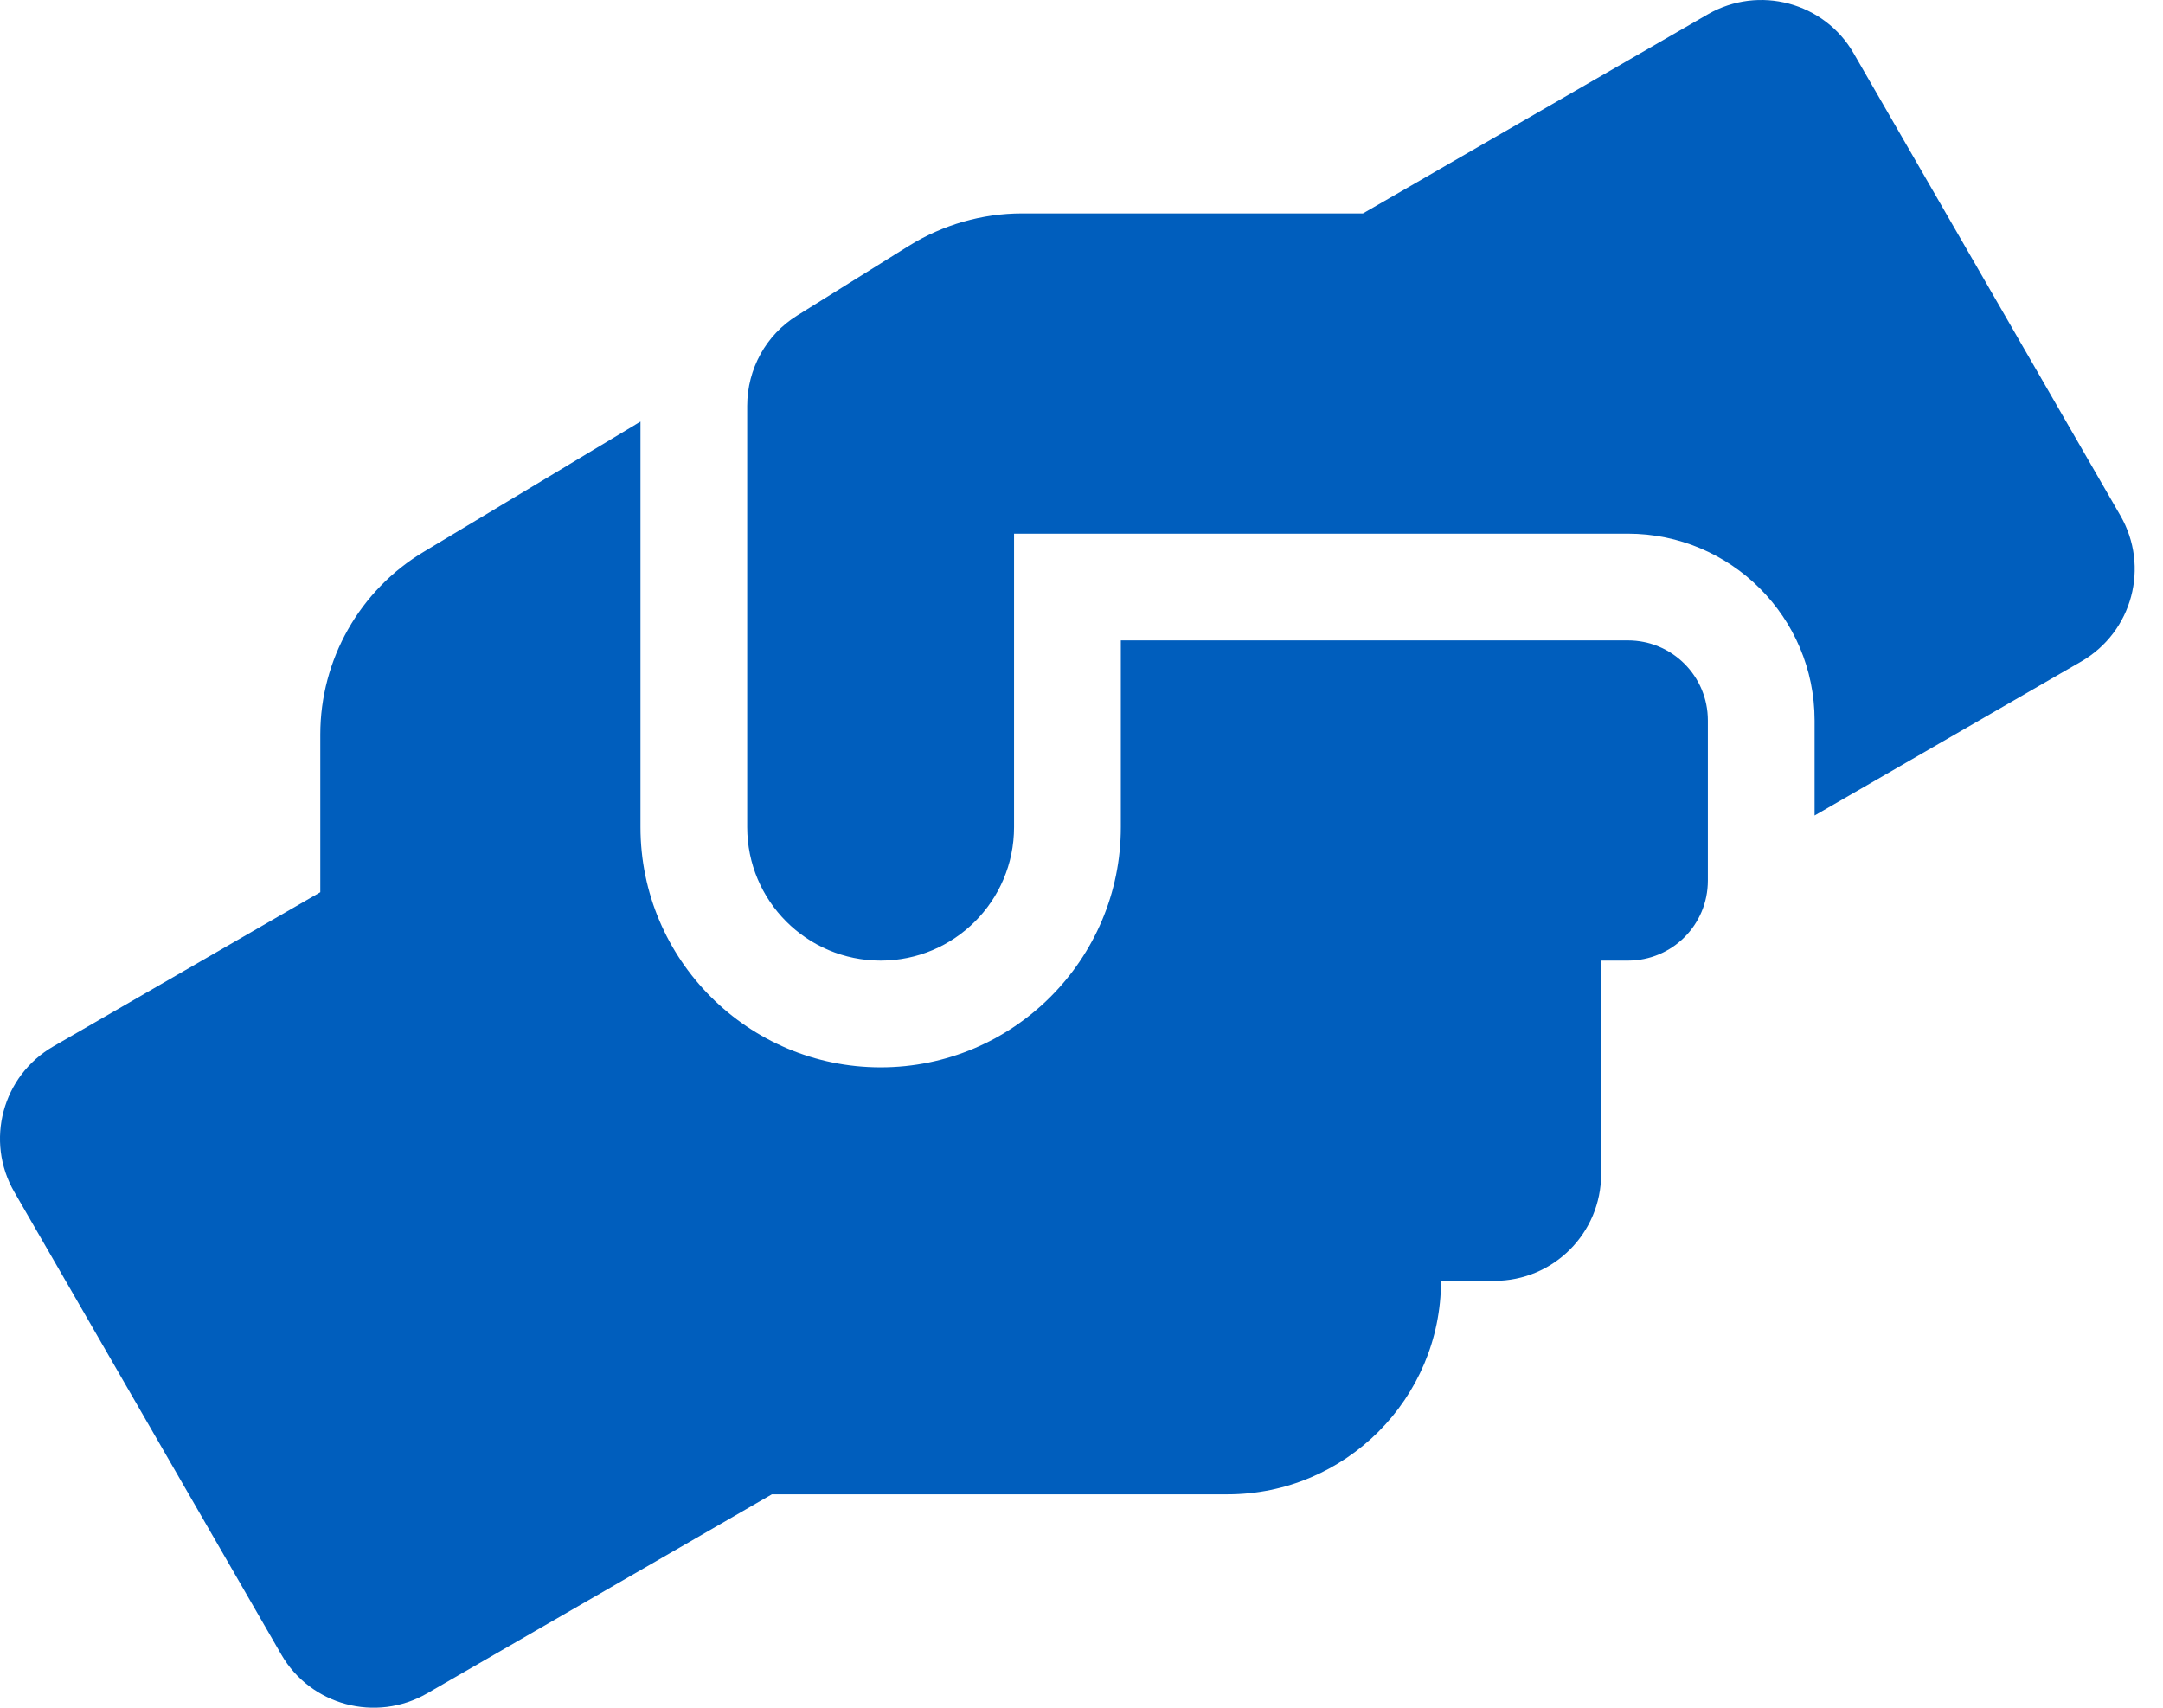
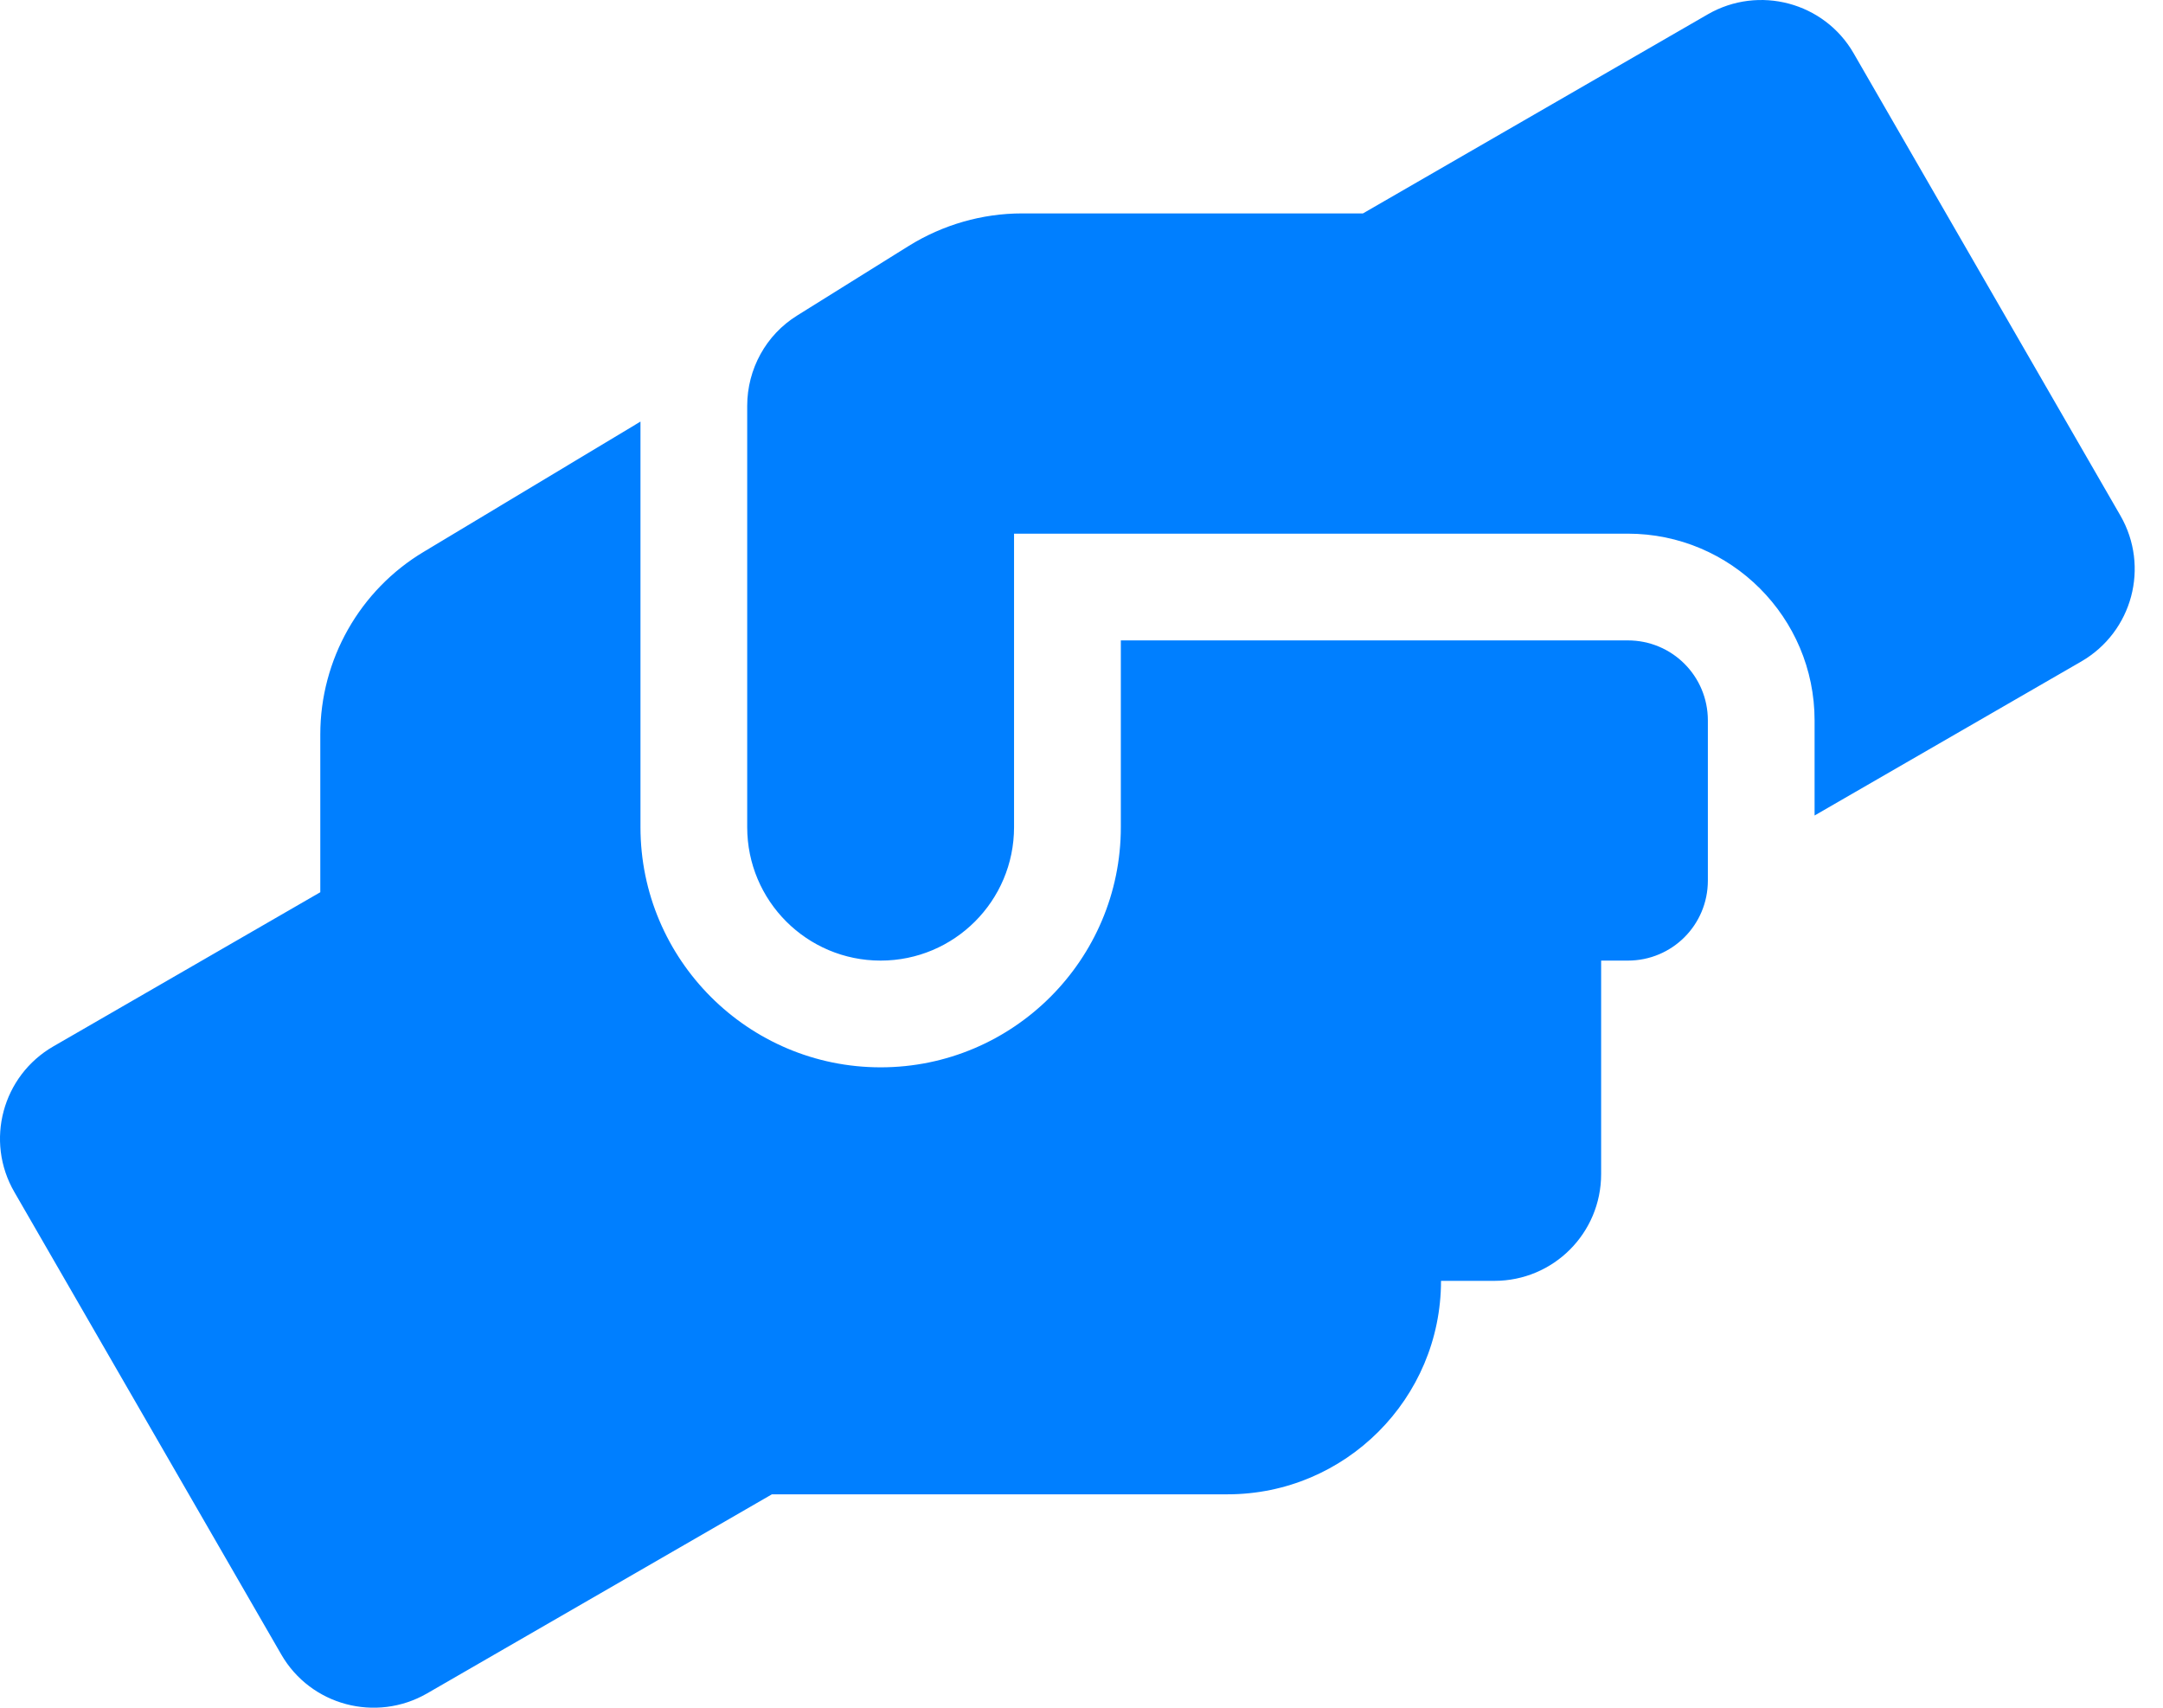
<svg xmlns="http://www.w3.org/2000/svg" width="38" height="30" viewBox="0 0 38 30" fill="none">
-   <path d="M28.598 11.25H19.691V14.531C19.691 16.858 17.798 18.75 15.471 18.75C13.145 18.75 11.252 16.858 11.252 14.531V7.406L7.449 9.691C6.318 10.365 5.627 11.59 5.627 12.902V15.674L0.939 18.381C0.042 18.897 -0.268 20.045 0.253 20.942L4.941 29.064C5.457 29.96 6.605 30.265 7.502 29.749L13.561 26.251H21.566C23.634 26.251 25.316 24.569 25.316 22.501H26.254C27.291 22.501 28.129 21.663 28.129 20.625V16.875H28.598C29.377 16.875 30.004 16.248 30.004 15.469V12.656C30.004 11.877 29.377 11.25 28.598 11.25ZM37.252 9.058L32.565 0.936C32.049 0.04 30.9 -0.265 30.004 0.251L23.945 3.749H17.956C17.253 3.749 16.567 3.948 15.97 4.317L14.006 5.542C13.456 5.882 13.127 6.486 13.127 7.13V14.531C13.127 15.826 14.176 16.875 15.471 16.875C16.766 16.875 17.815 15.826 17.815 14.531V9.375H28.598C30.408 9.375 31.879 10.845 31.879 12.656V14.326L36.567 11.619C37.464 11.097 37.768 9.955 37.252 9.058Z" fill="#005EBD" />
+   <path d="M28.598 11.25H19.691V14.531C19.691 16.858 17.798 18.75 15.471 18.75C13.145 18.75 11.252 16.858 11.252 14.531V7.406L7.449 9.691C6.318 10.365 5.627 11.59 5.627 12.902V15.674L0.939 18.381C0.042 18.897 -0.268 20.045 0.253 20.942L4.941 29.064C5.457 29.96 6.605 30.265 7.502 29.749L13.561 26.251H21.566C23.634 26.251 25.316 24.569 25.316 22.501H26.254C27.291 22.501 28.129 21.663 28.129 20.625V16.875H28.598C29.377 16.875 30.004 16.248 30.004 15.469V12.656C30.004 11.877 29.377 11.25 28.598 11.25ZM37.252 9.058L32.565 0.936C32.049 0.04 30.9 -0.265 30.004 0.251L23.945 3.749H17.956C17.253 3.749 16.567 3.948 15.97 4.317L14.006 5.542C13.456 5.882 13.127 6.486 13.127 7.13V14.531C13.127 15.826 14.176 16.875 15.471 16.875C16.766 16.875 17.815 15.826 17.815 14.531V9.375H28.598C30.408 9.375 31.879 10.845 31.879 12.656V14.326L36.567 11.619C37.464 11.097 37.768 9.955 37.252 9.058Z" fill="#007FFF" />
</svg>
